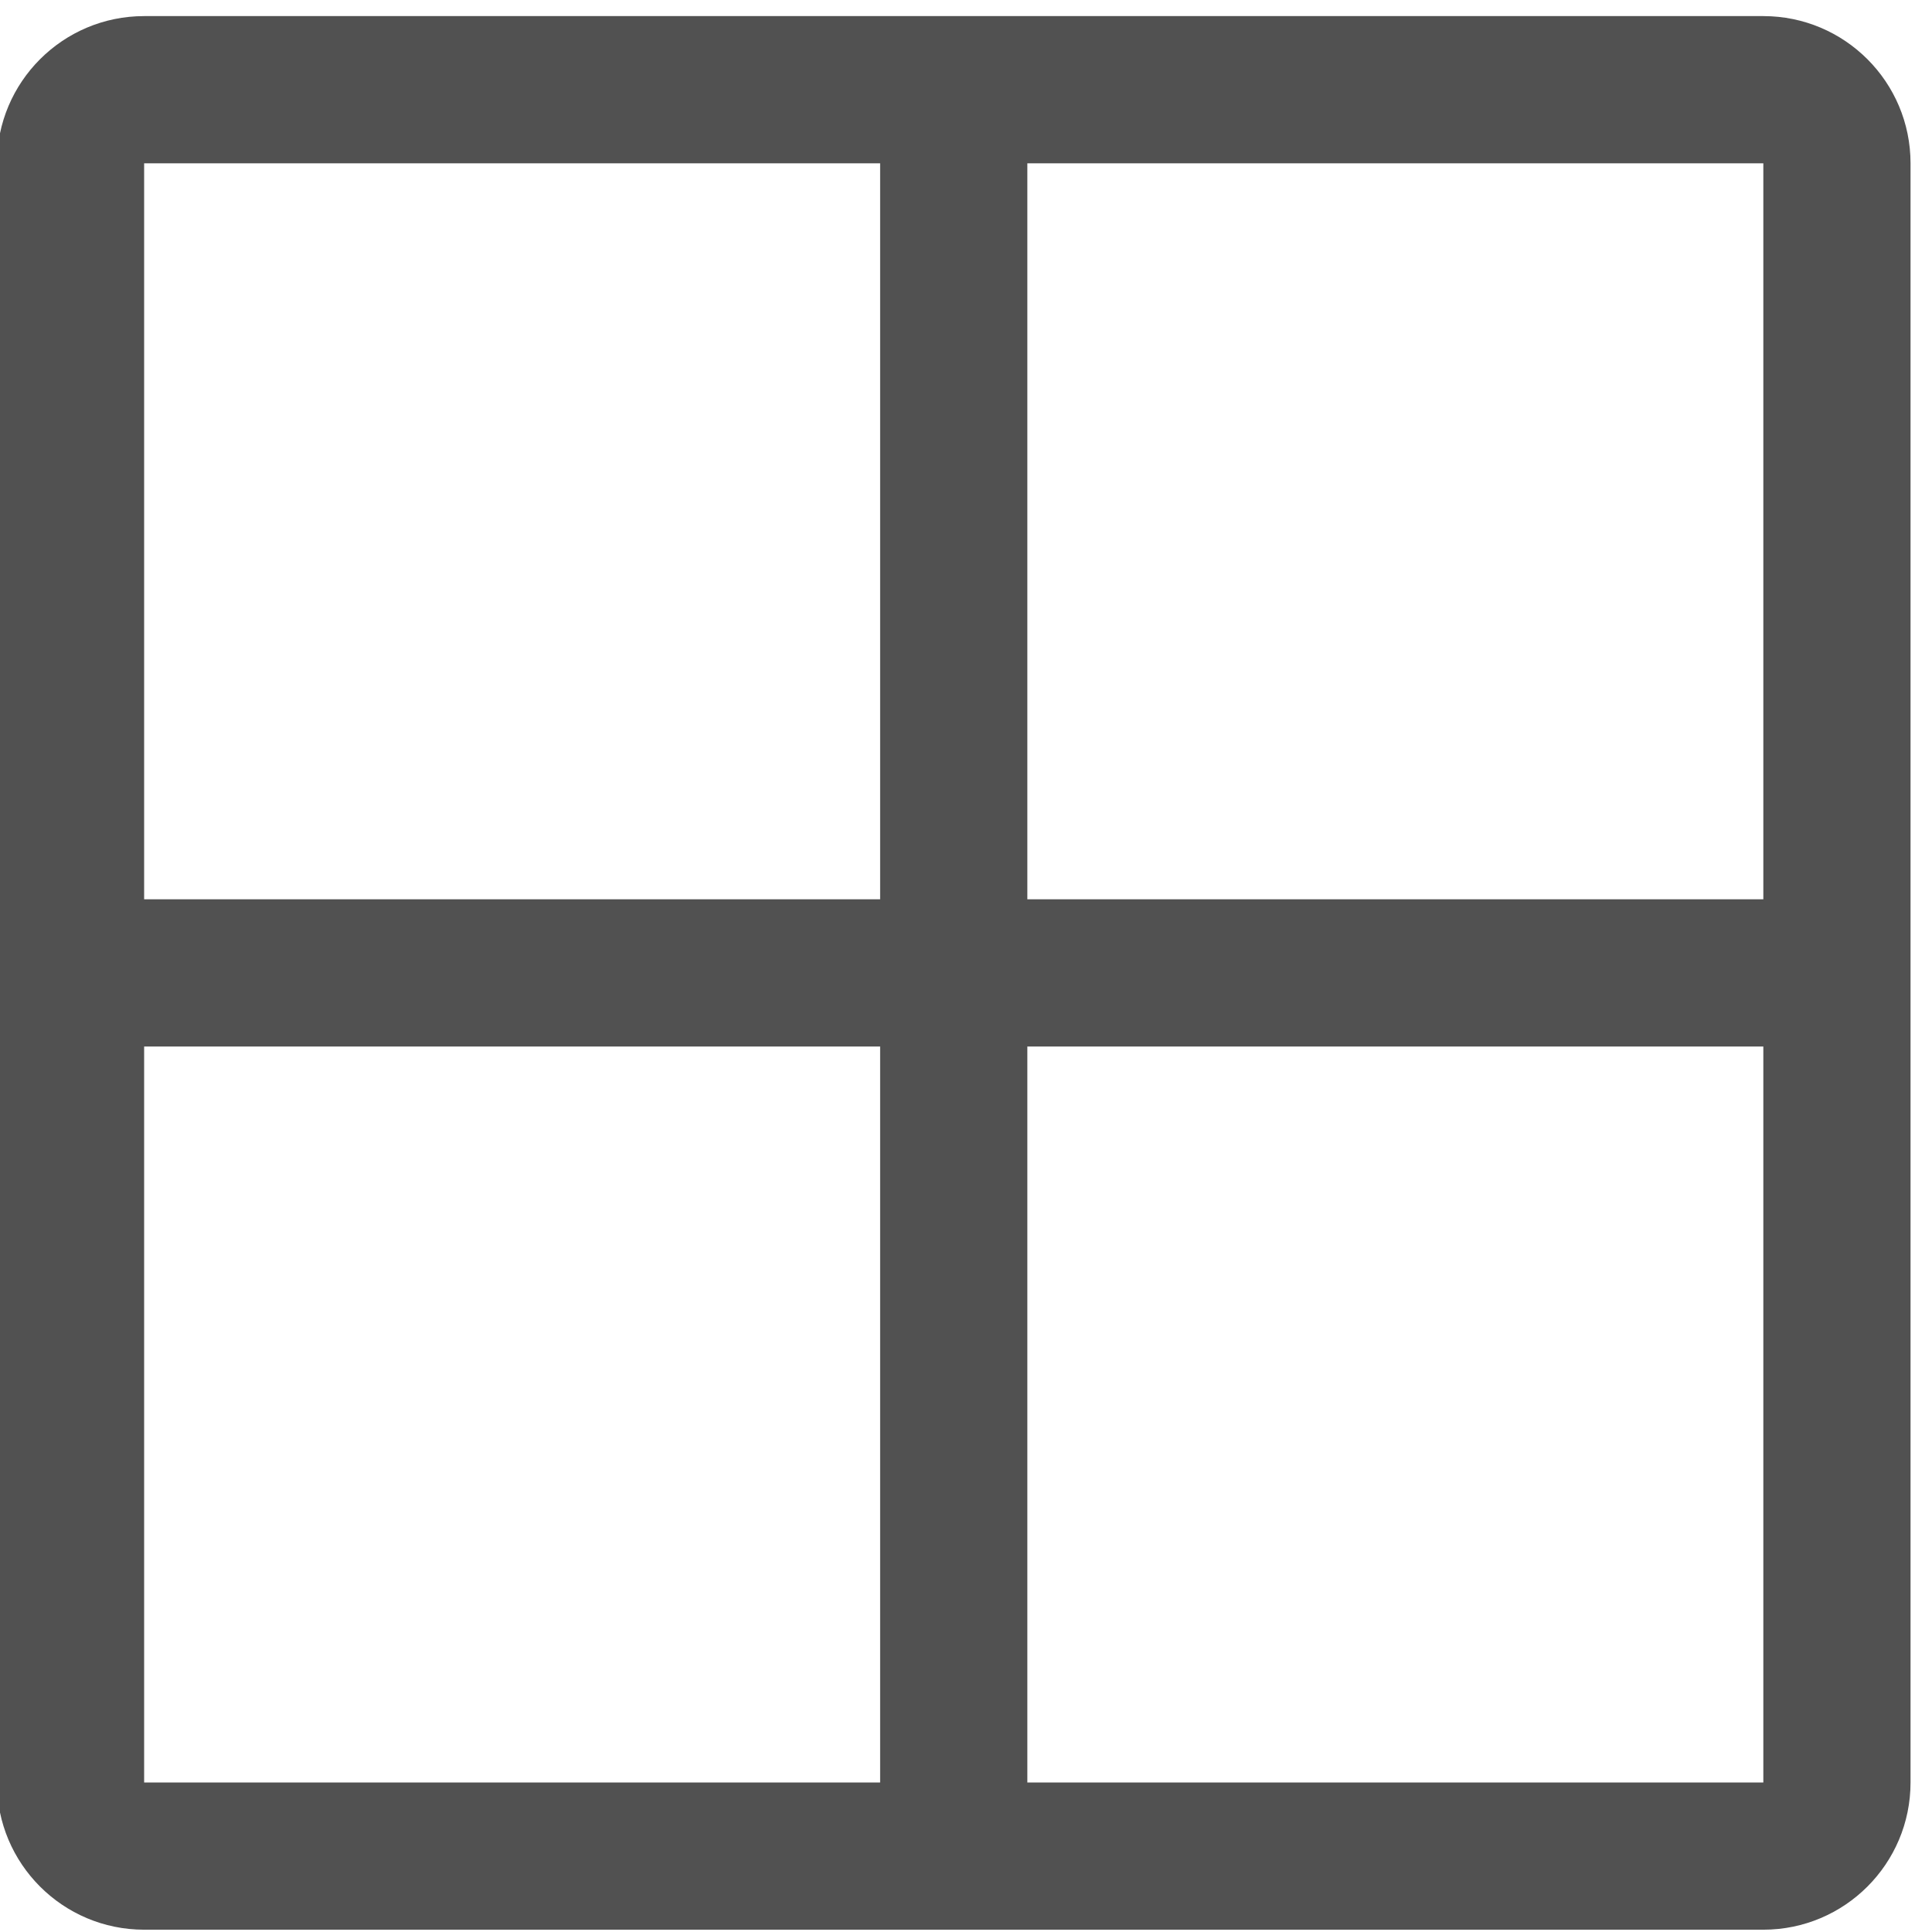
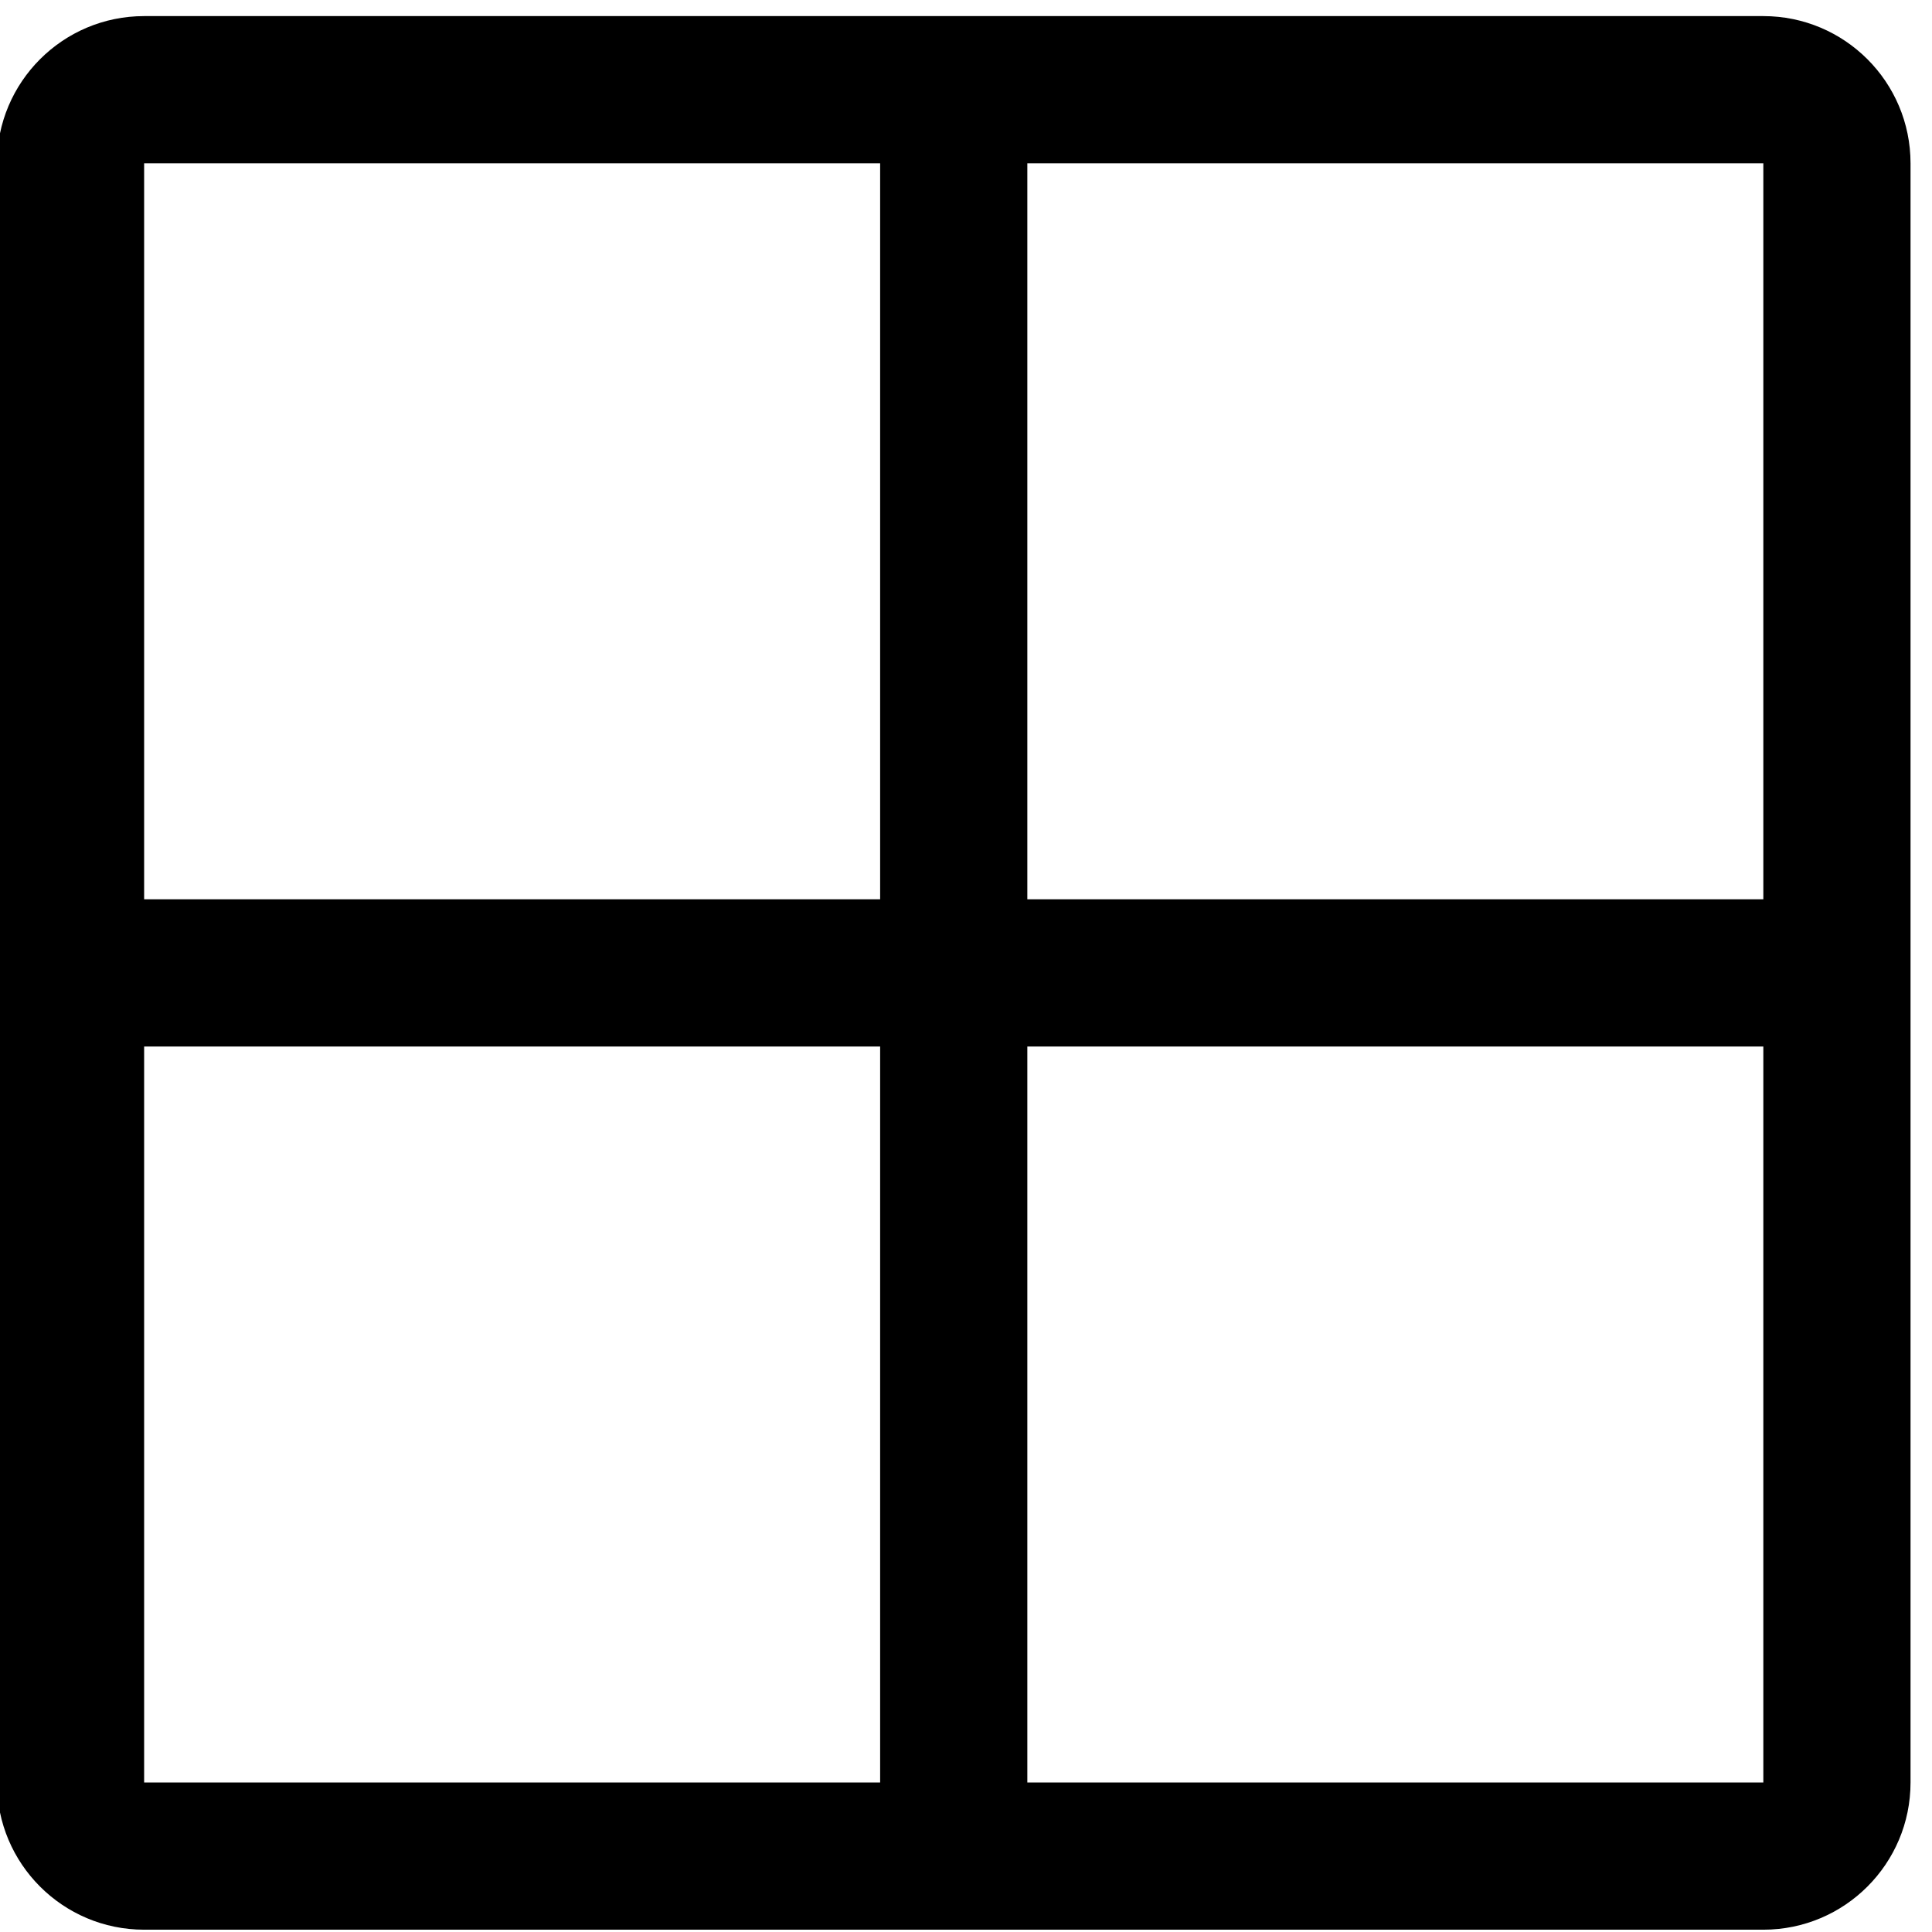
<svg xmlns="http://www.w3.org/2000/svg" t="1692084293475" class="icon" viewBox="0 0 1024 1024" version="1.1" p-id="2632" width="16" height="16">
-   <path d="M1012.622 944.762a78.019 78.019 0 0 1-78.019 78.019H76.394a78.019 78.019 0 0 1-78.019-78.019V86.552a78.019 78.019 0 0 1 78.019-78.019h858.21a78.019 78.019 0 0 1 78.019 78.019v858.21zM466.489 554.667H76.394v390.095h390.095V554.667z m468.114 0H544.508v390.095h390.095V554.667zM466.489 86.552H76.394v390.095h390.095V86.552z m468.114 0H544.508v390.095h390.095V86.552z" fill="#515151" p-id="2633" />
+   <path d="M1012.622 944.762a78.019 78.019 0 0 1-78.019 78.019H76.394a78.019 78.019 0 0 1-78.019-78.019V86.552a78.019 78.019 0 0 1 78.019-78.019h858.21a78.019 78.019 0 0 1 78.019 78.019v858.21zM466.489 554.667H76.394v390.095h390.095V554.667z m468.114 0H544.508v390.095h390.095V554.667zM466.489 86.552H76.394v390.095h390.095V86.552z m468.114 0H544.508v390.095h390.095V86.552z" fill="currentColor" p-id="2633" />
</svg>
